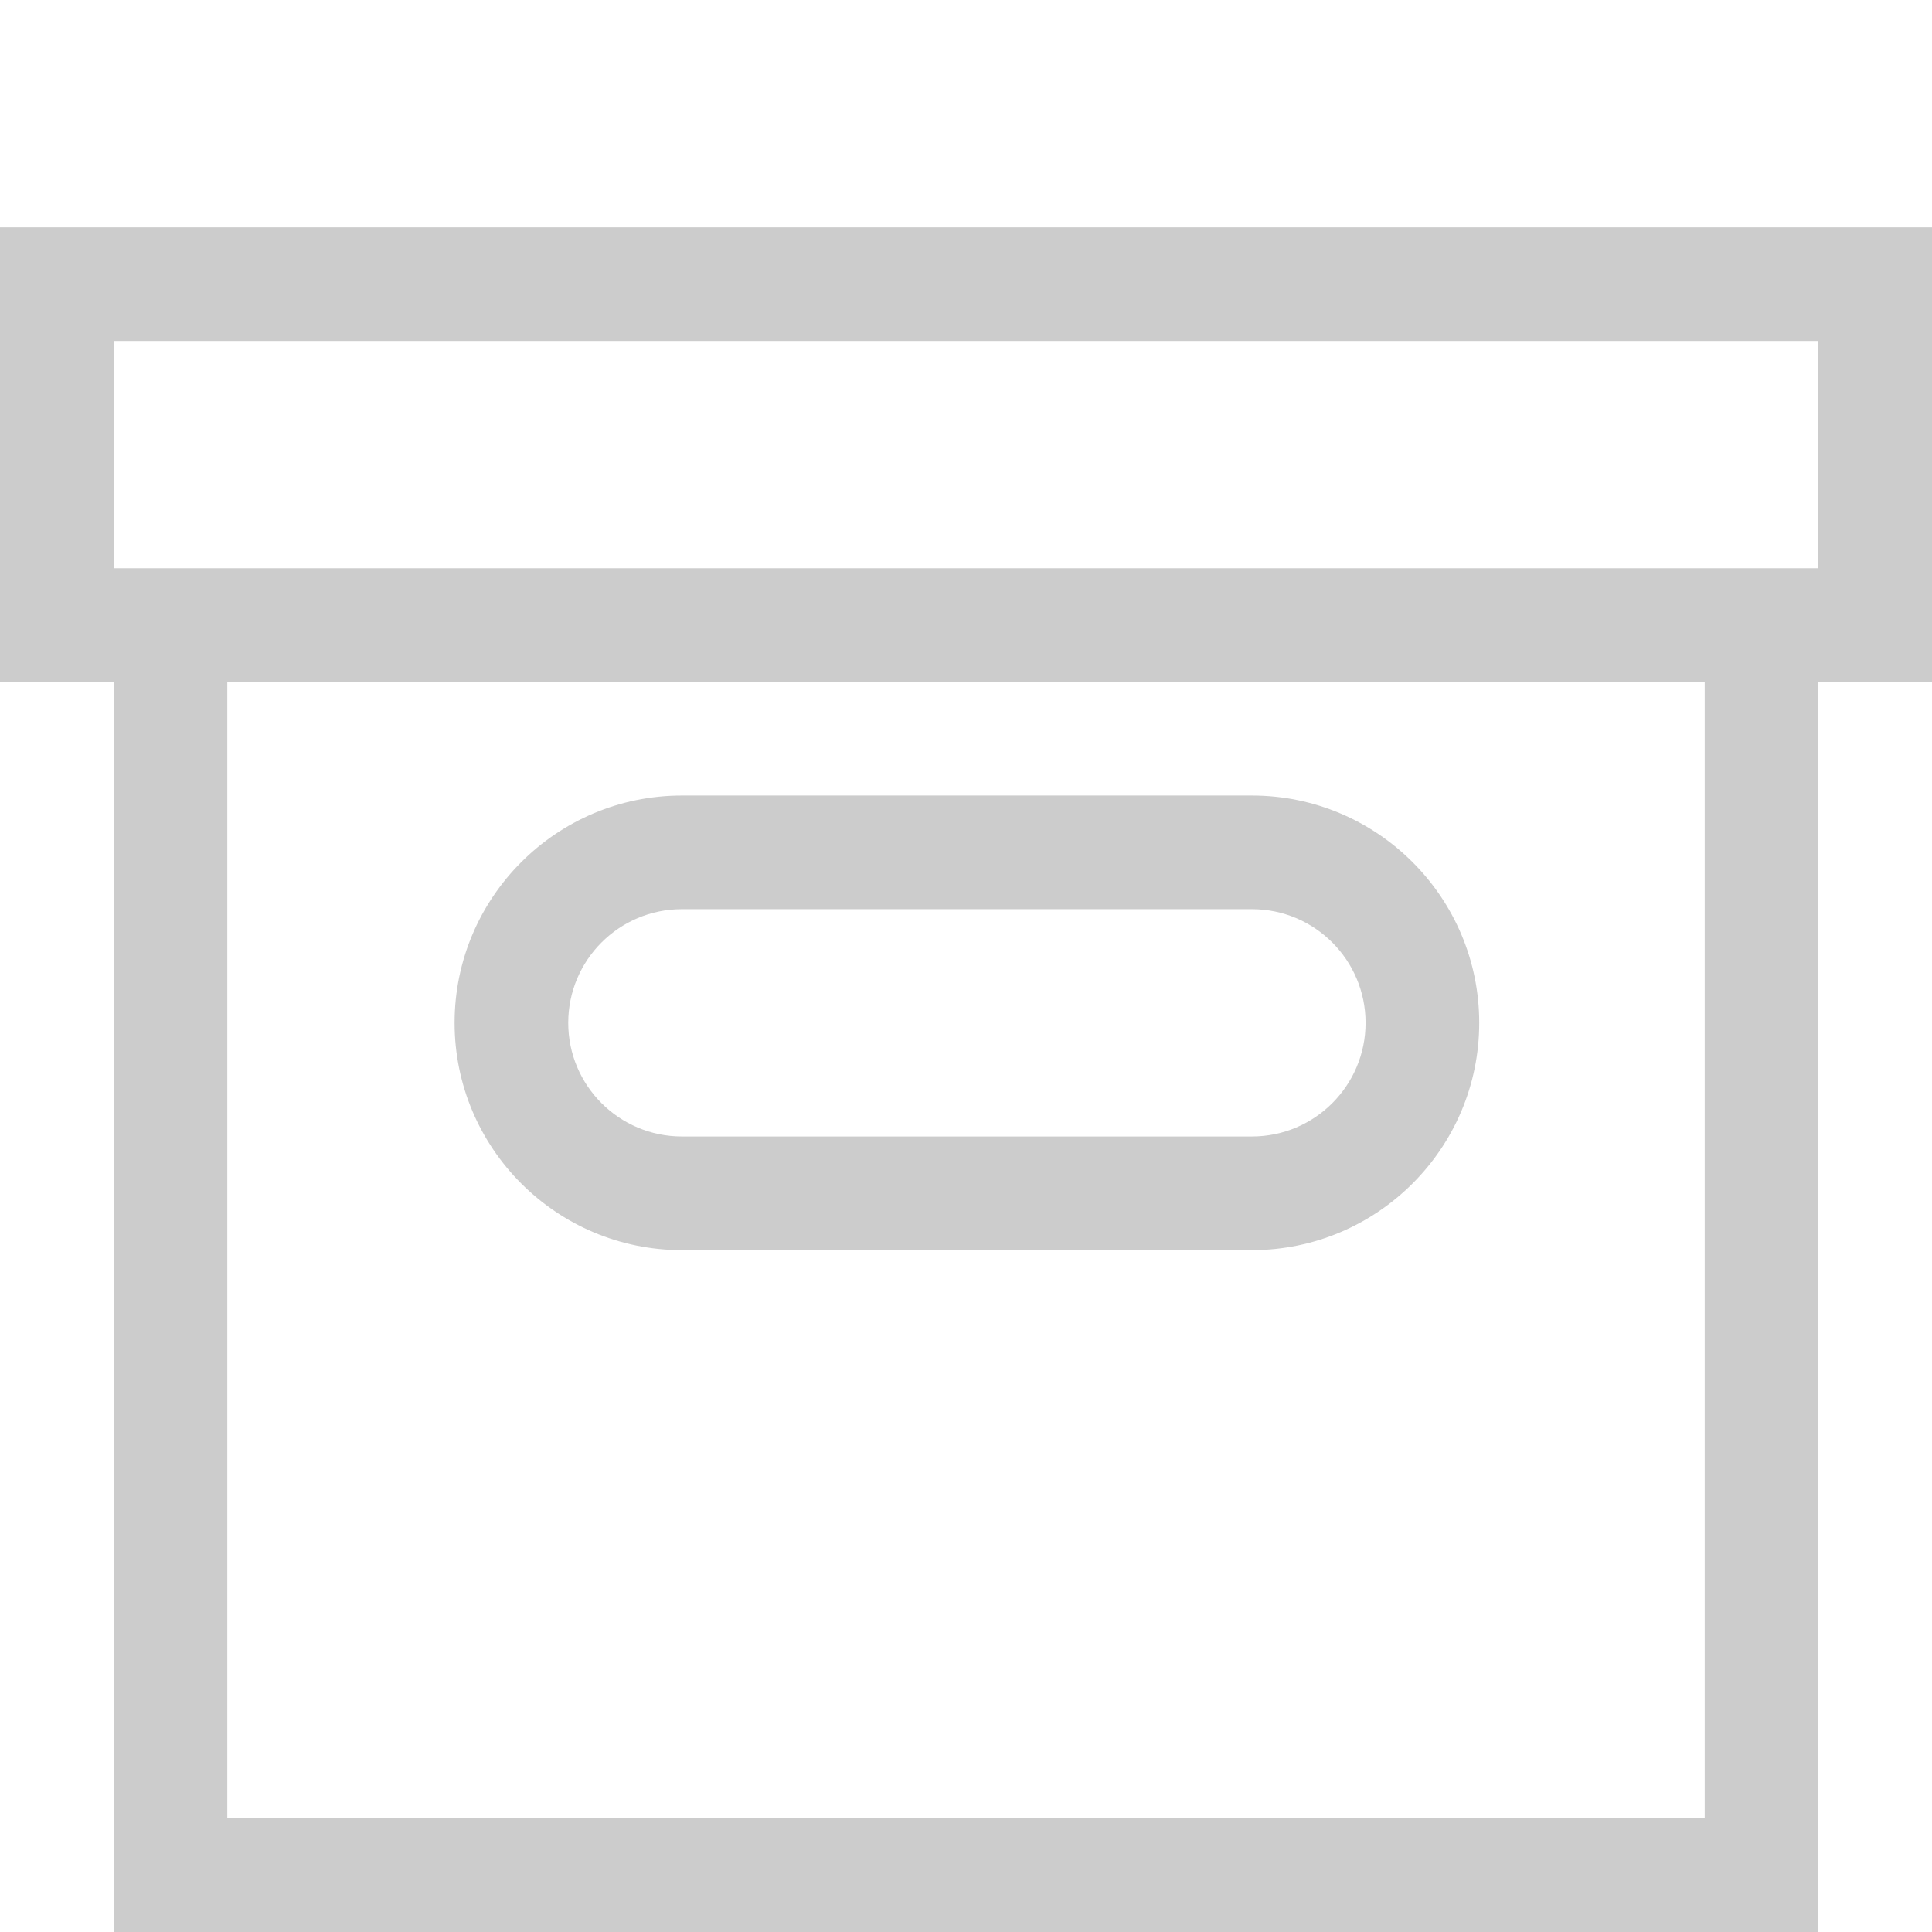
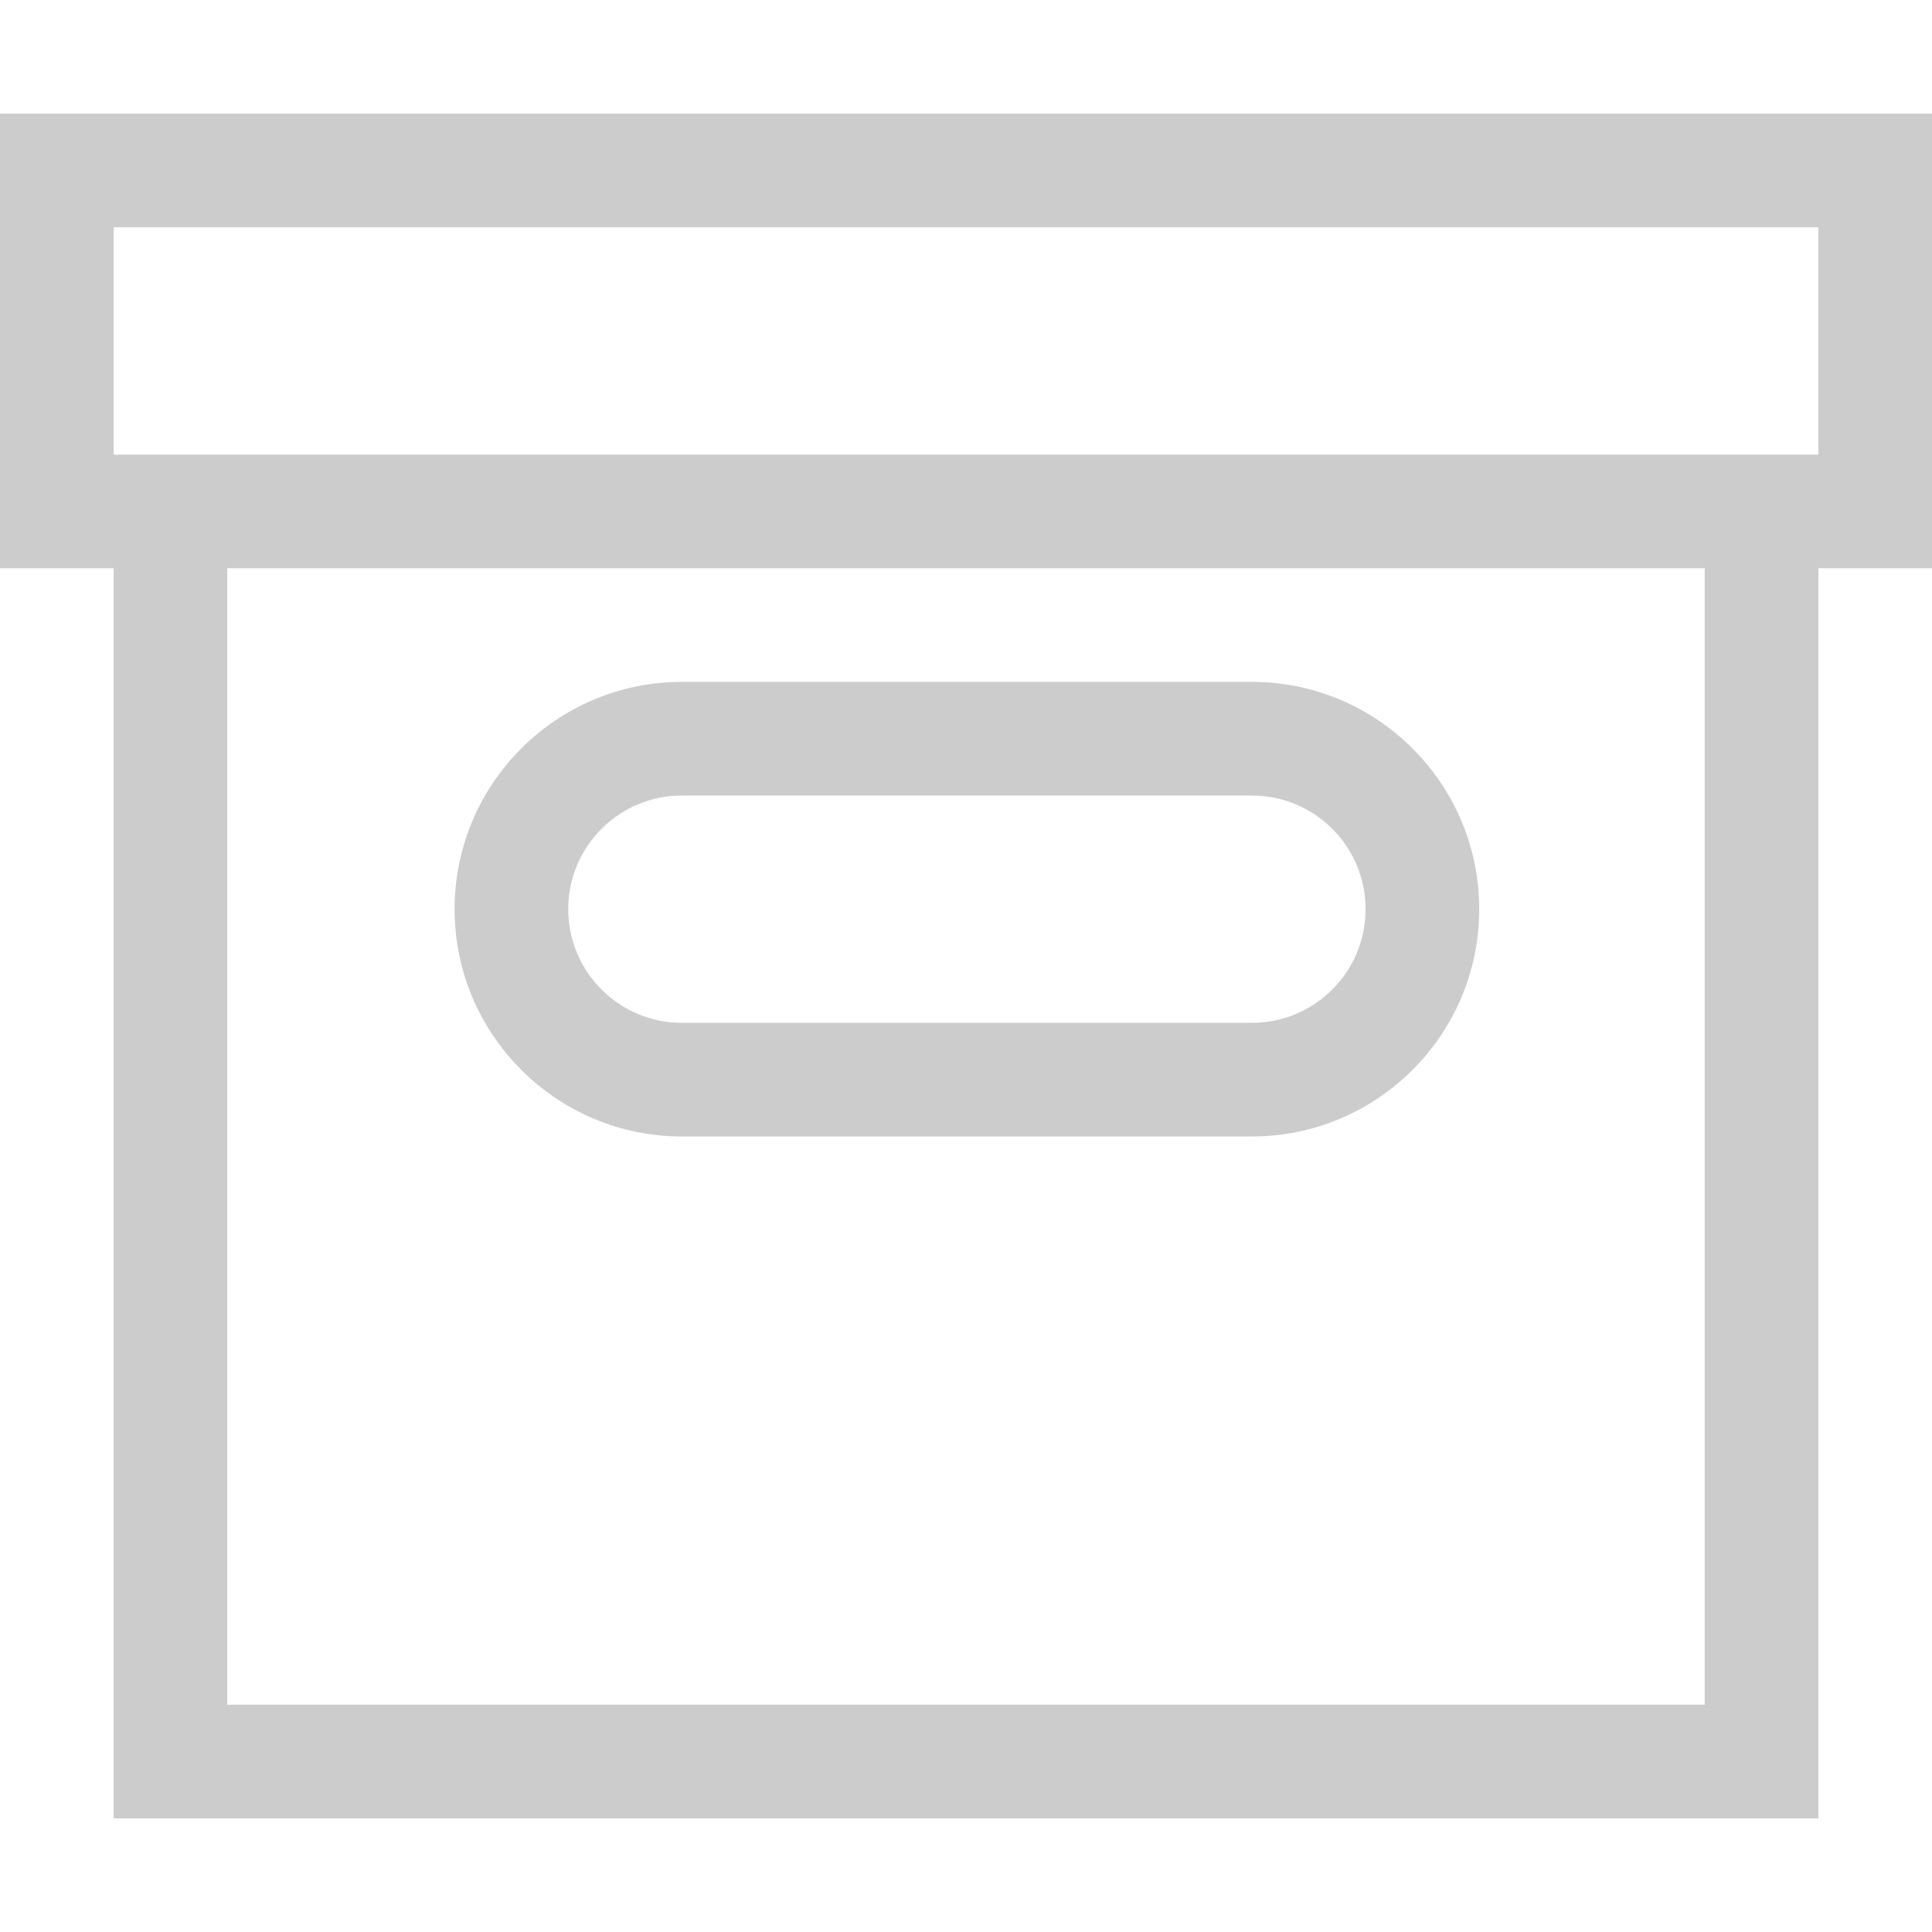
- <svg xmlns="http://www.w3.org/2000/svg" version="1.1" width="17" height="17" viewBox="0 0 17 17">
+ <svg xmlns="http://www.w3.org/2000/svg" version="1.1" width="17" height="17" viewBox="0 1 17 17">
  <g>
	</g>
  <path d="M17 2h-17v4h1v11h15v-11h1v-4zM15 16h-13v-10h13v10zM16 5h-15v-2h15v2zM6 11h5.016c1.103 0 2-0.897 2-2s-0.897-2-2-2h-5.016c-1.103 0-2 0.897-2 2s0.897 2 2 2zM6 8h5.016c0.552 0 1 0.448 1 1s-0.448 1-1 1h-5.016c-0.552 0-1-0.448-1-1s0.448-1 1-1z" fill="#ccc" />
</svg>
